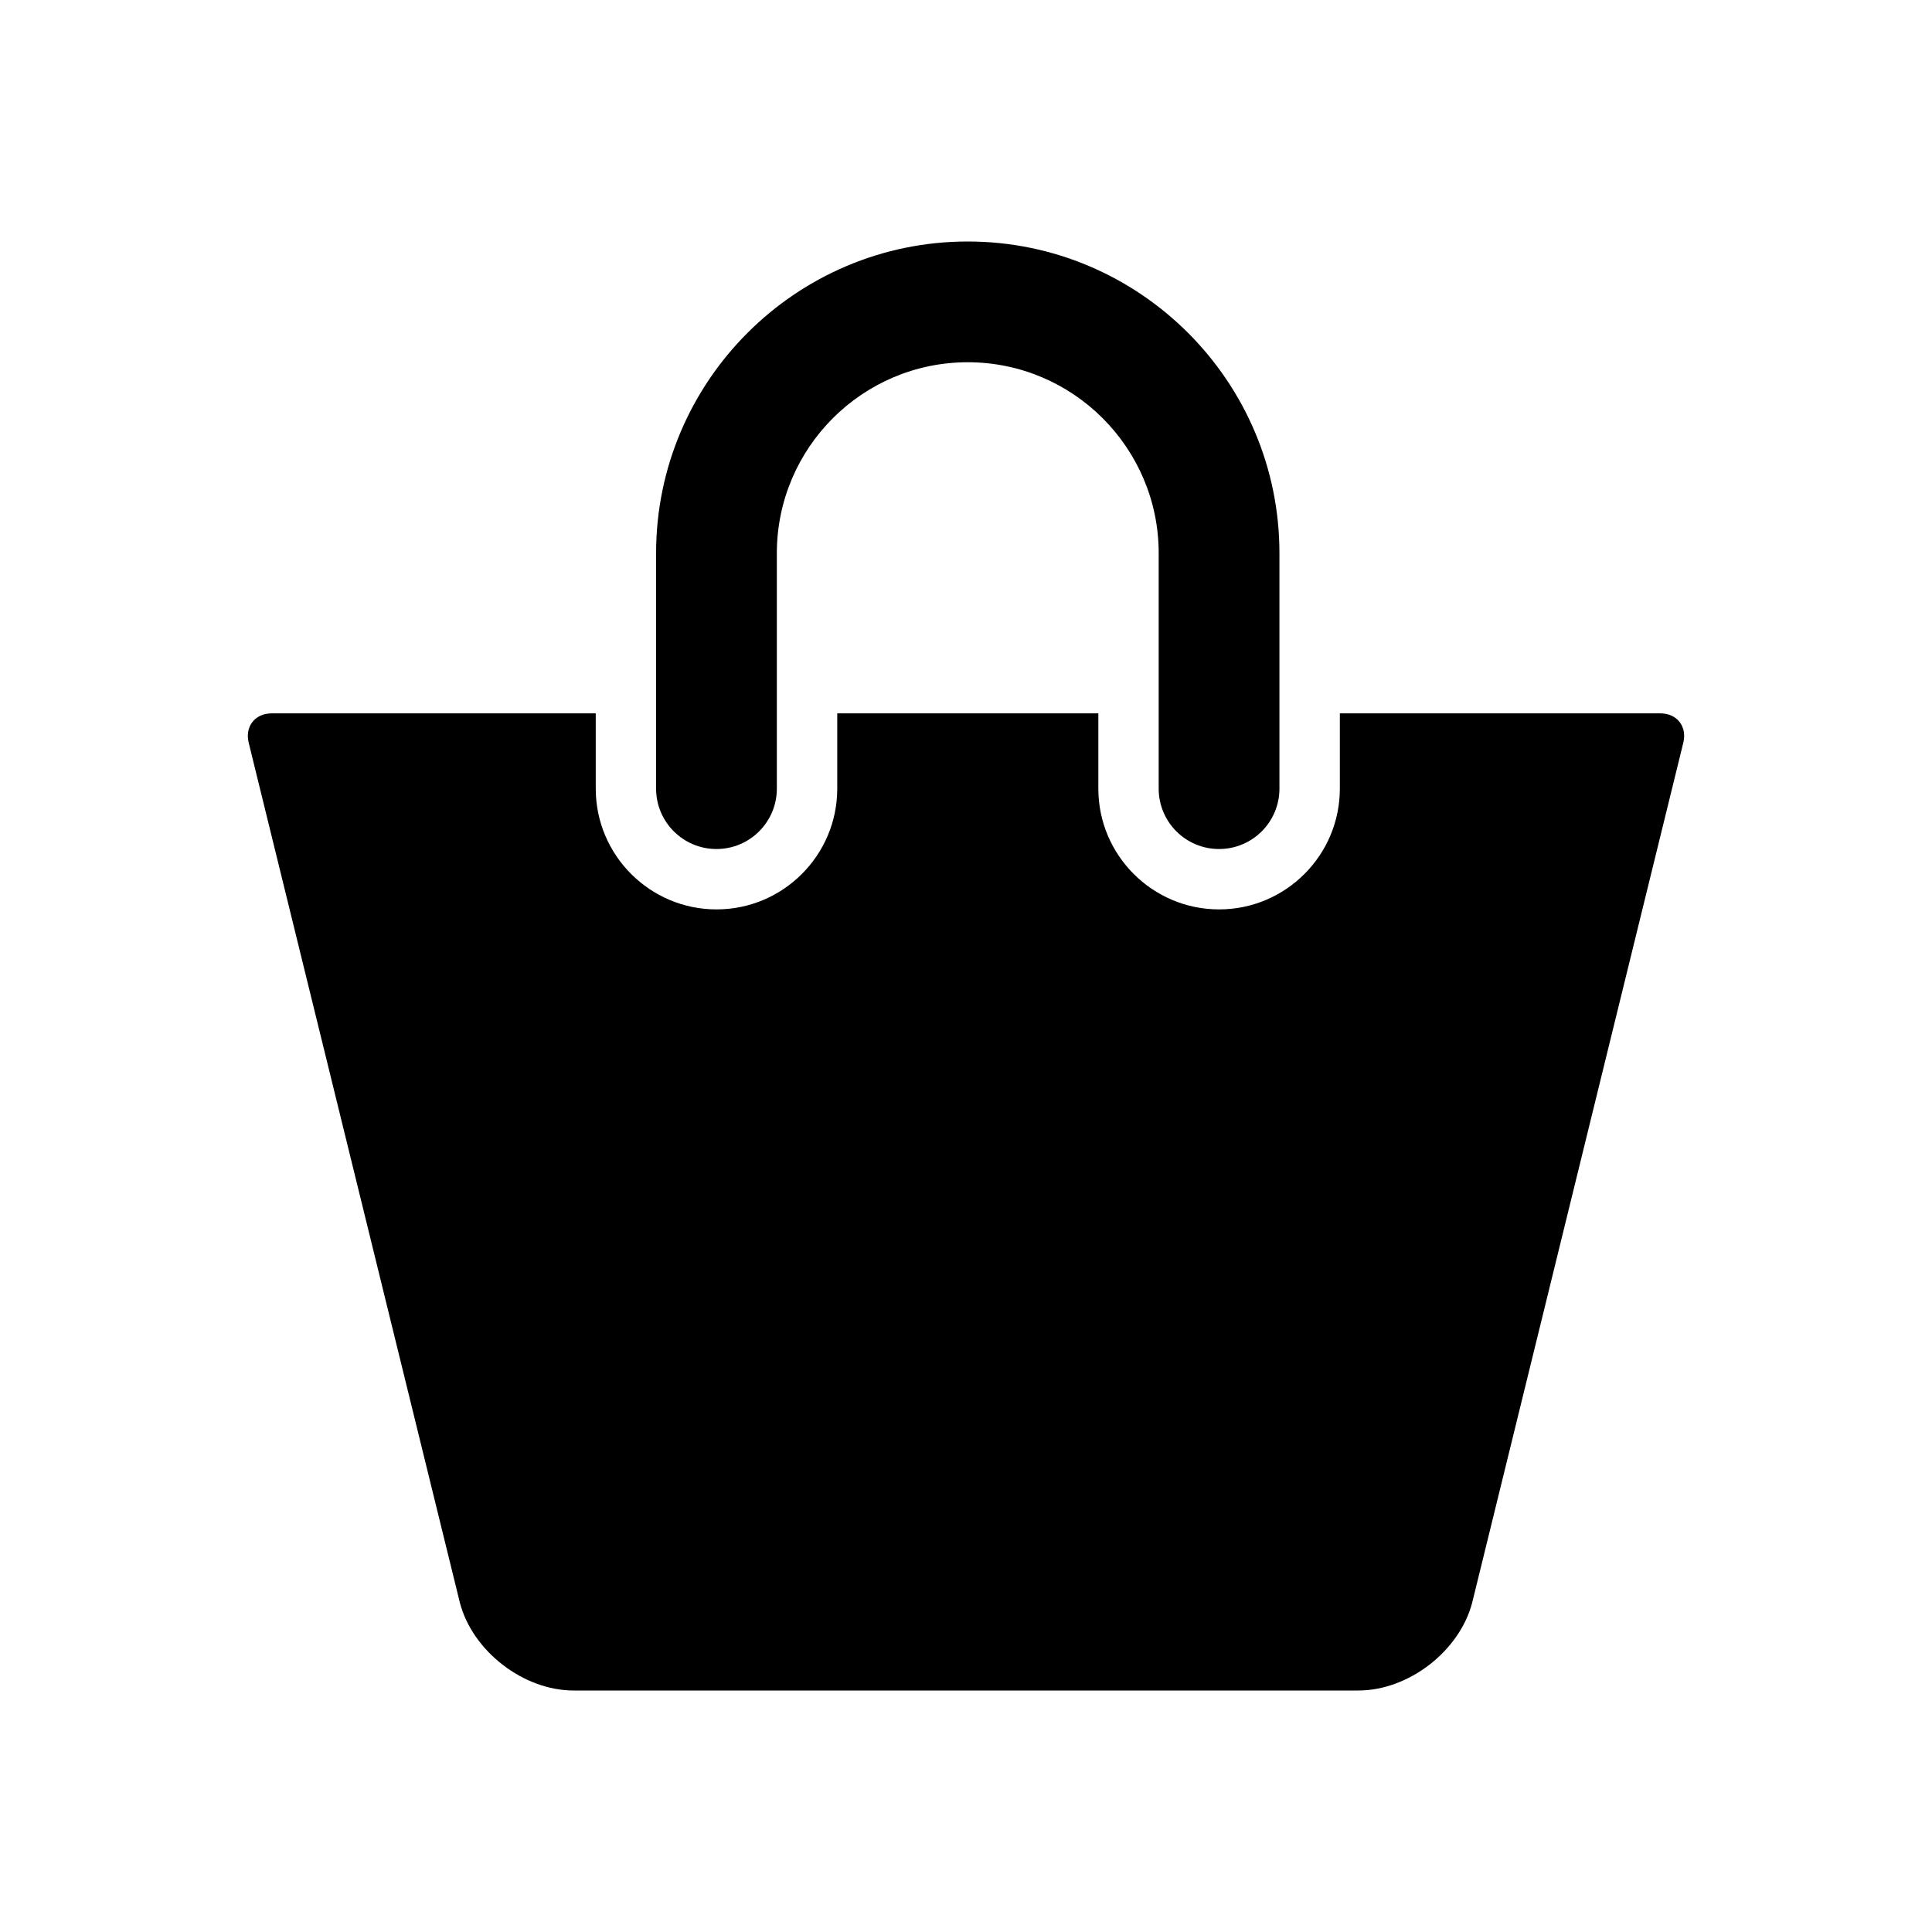
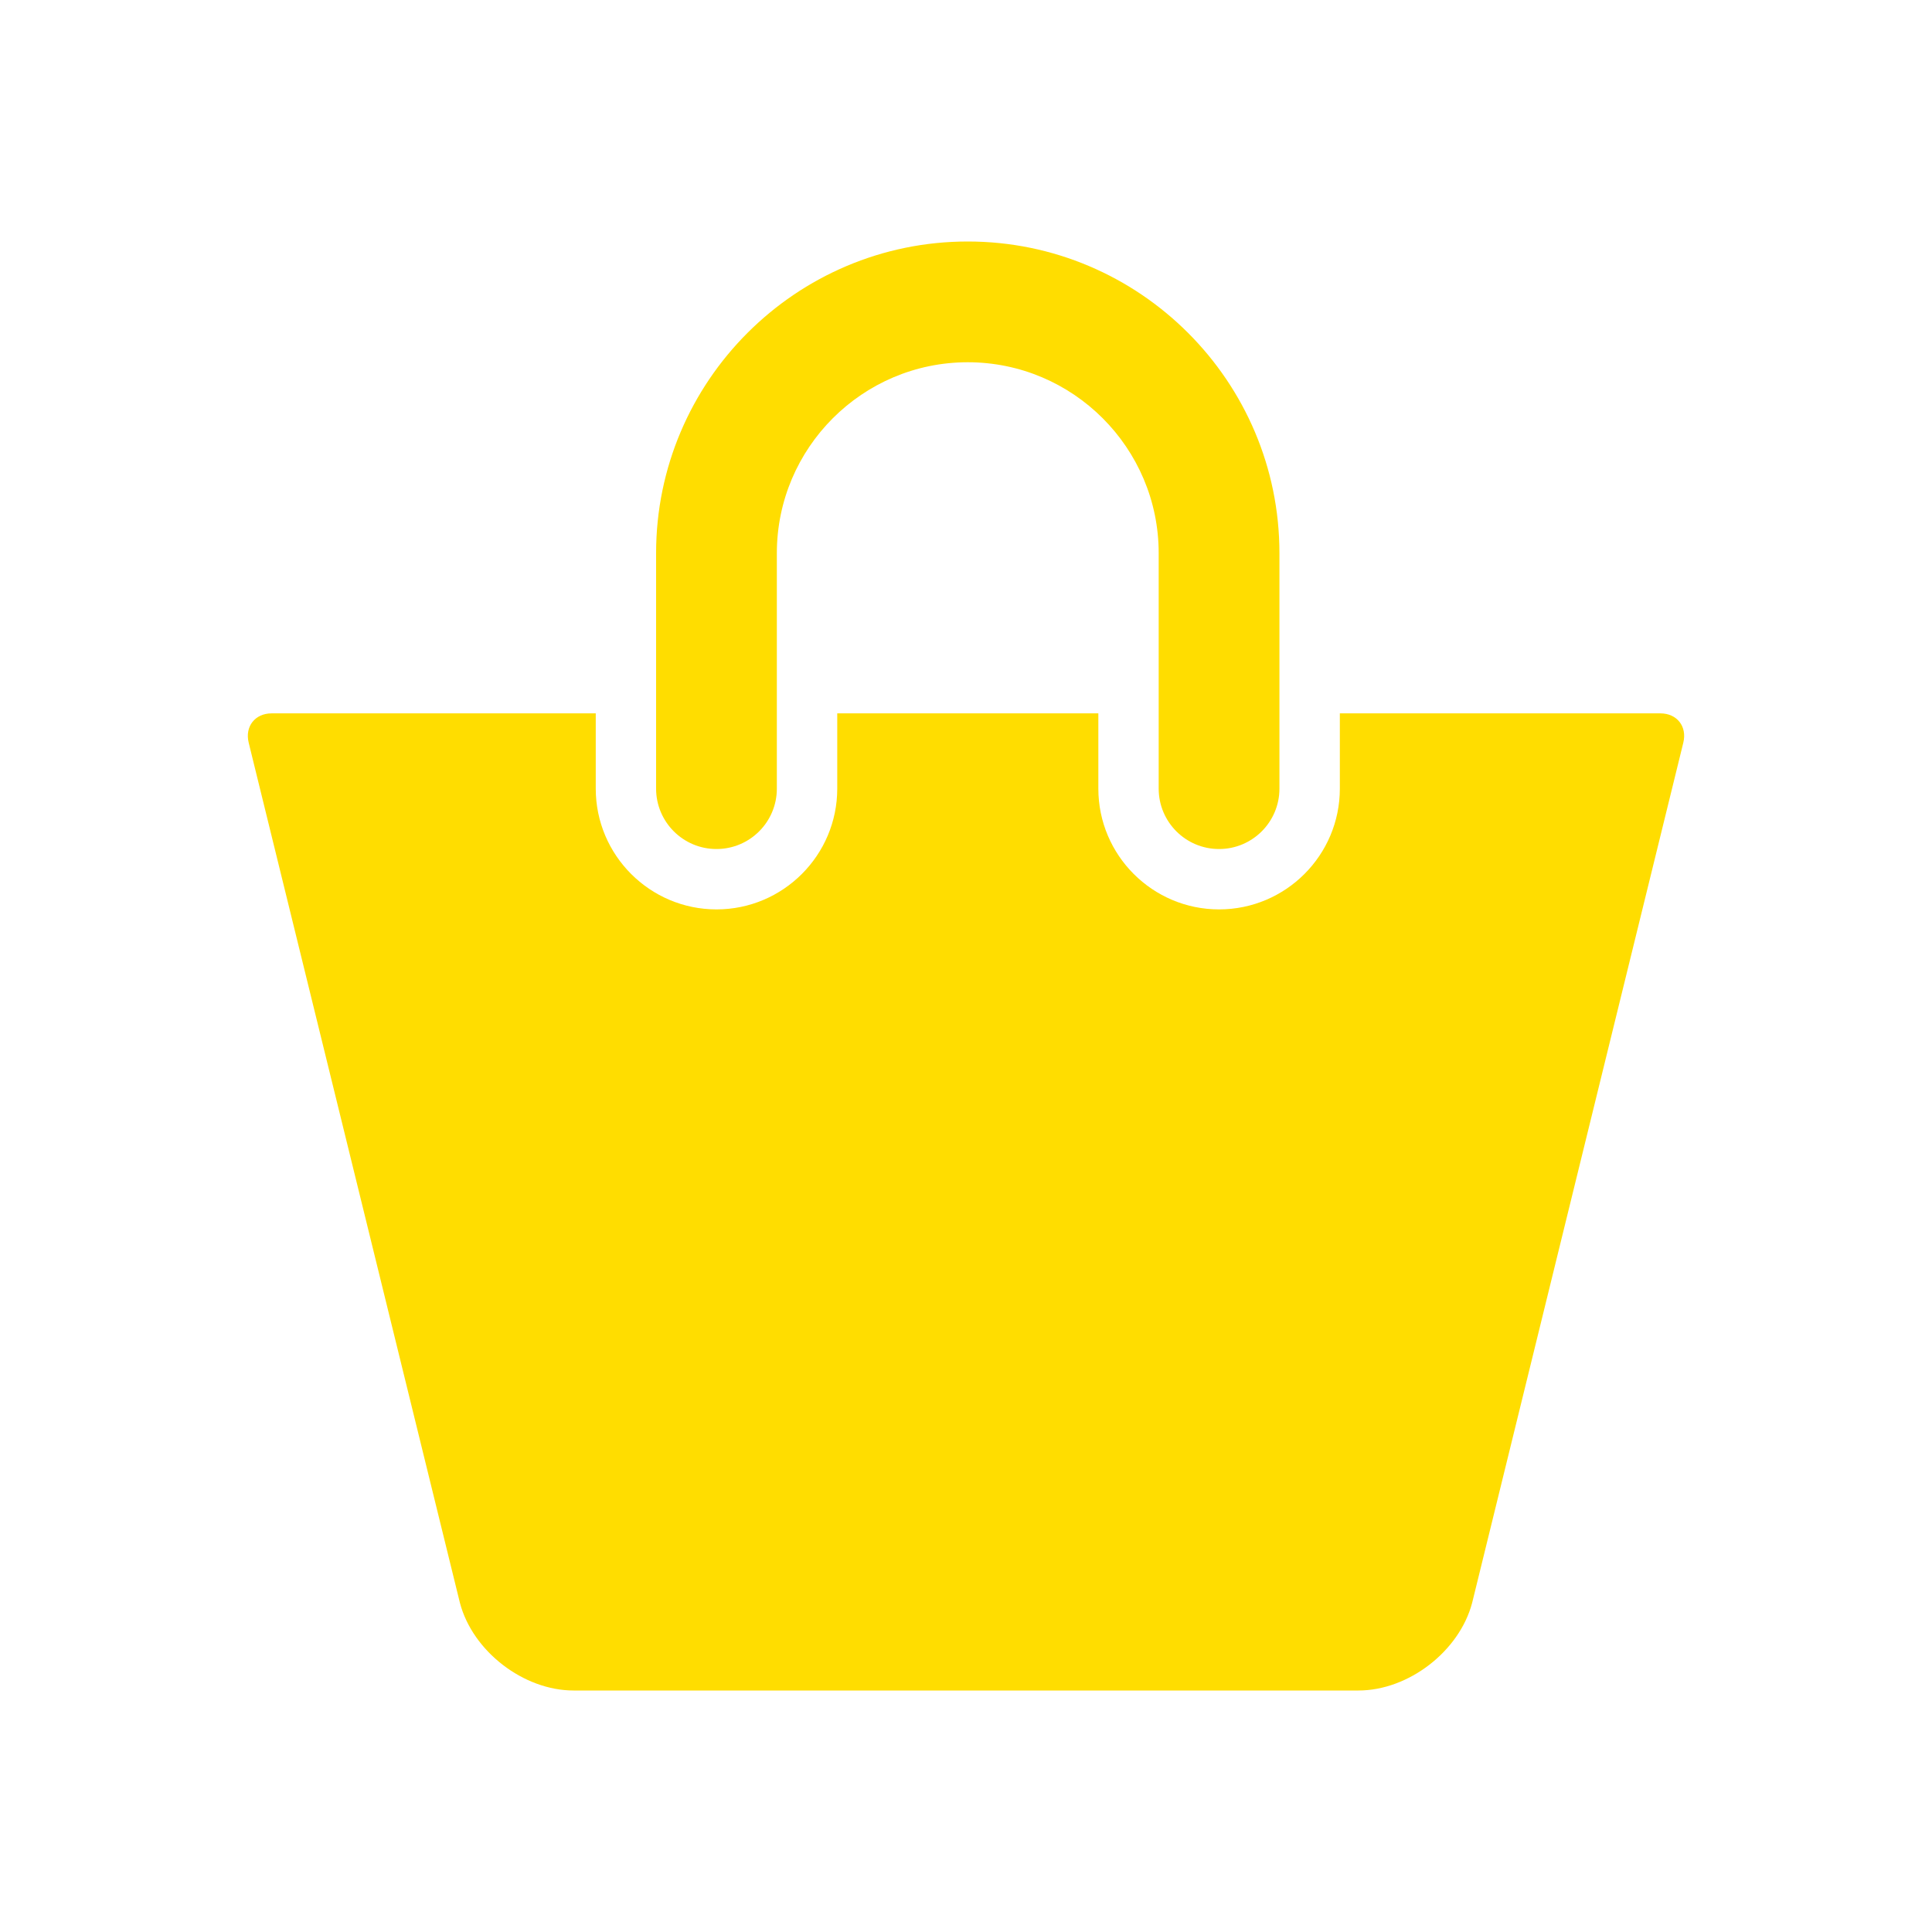
- <svg xmlns="http://www.w3.org/2000/svg" width="38px" height="38px" enable-background="new 0 0 64 64" version="1.1" viewBox="0 0 64 64" xml:space="preserve">
+ <svg xmlns="http://www.w3.org/2000/svg" width="40px" height="40px" fill="#ffdd00" enable-background="new 0 0 64 64" version="1.1" viewBox="0 0 64 64" xml:space="preserve">
  <g>
    <path d="M23.734,28.125c1.104,0,2-0.896,2-2v-7.8c0-3.487,2.837-6.325,6.324-6.325c3.487,0,6.325,2.838,6.325,6.325v7.8   c0,1.104,0.895,2,2,2c1.104,0,2-0.896,2-2v-7.8C42.384,12.632,37.752,8,32.058,8c-5.692,0-10.324,4.632-10.324,10.325v7.8   C21.734,27.229,22.63,28.125,23.734,28.125z" />
    <path d="M55,23.631H44.384v2.494c0,2.206-1.794,4-4,4s-4-1.794-4-4v-2.494h-8.649v2.494c0,2.206-1.794,4-4,4s-4-1.794-4-4v-2.494H9   c-0.552,0-0.893,0.435-0.762,0.971l6.998,28.497C15.658,54.701,17.344,56,19,56h26c1.658,0,3.342-1.299,3.766-2.901l6.996-28.497   C55.893,24.065,55.553,23.631,55,23.631z" />
  </g>
</svg>
